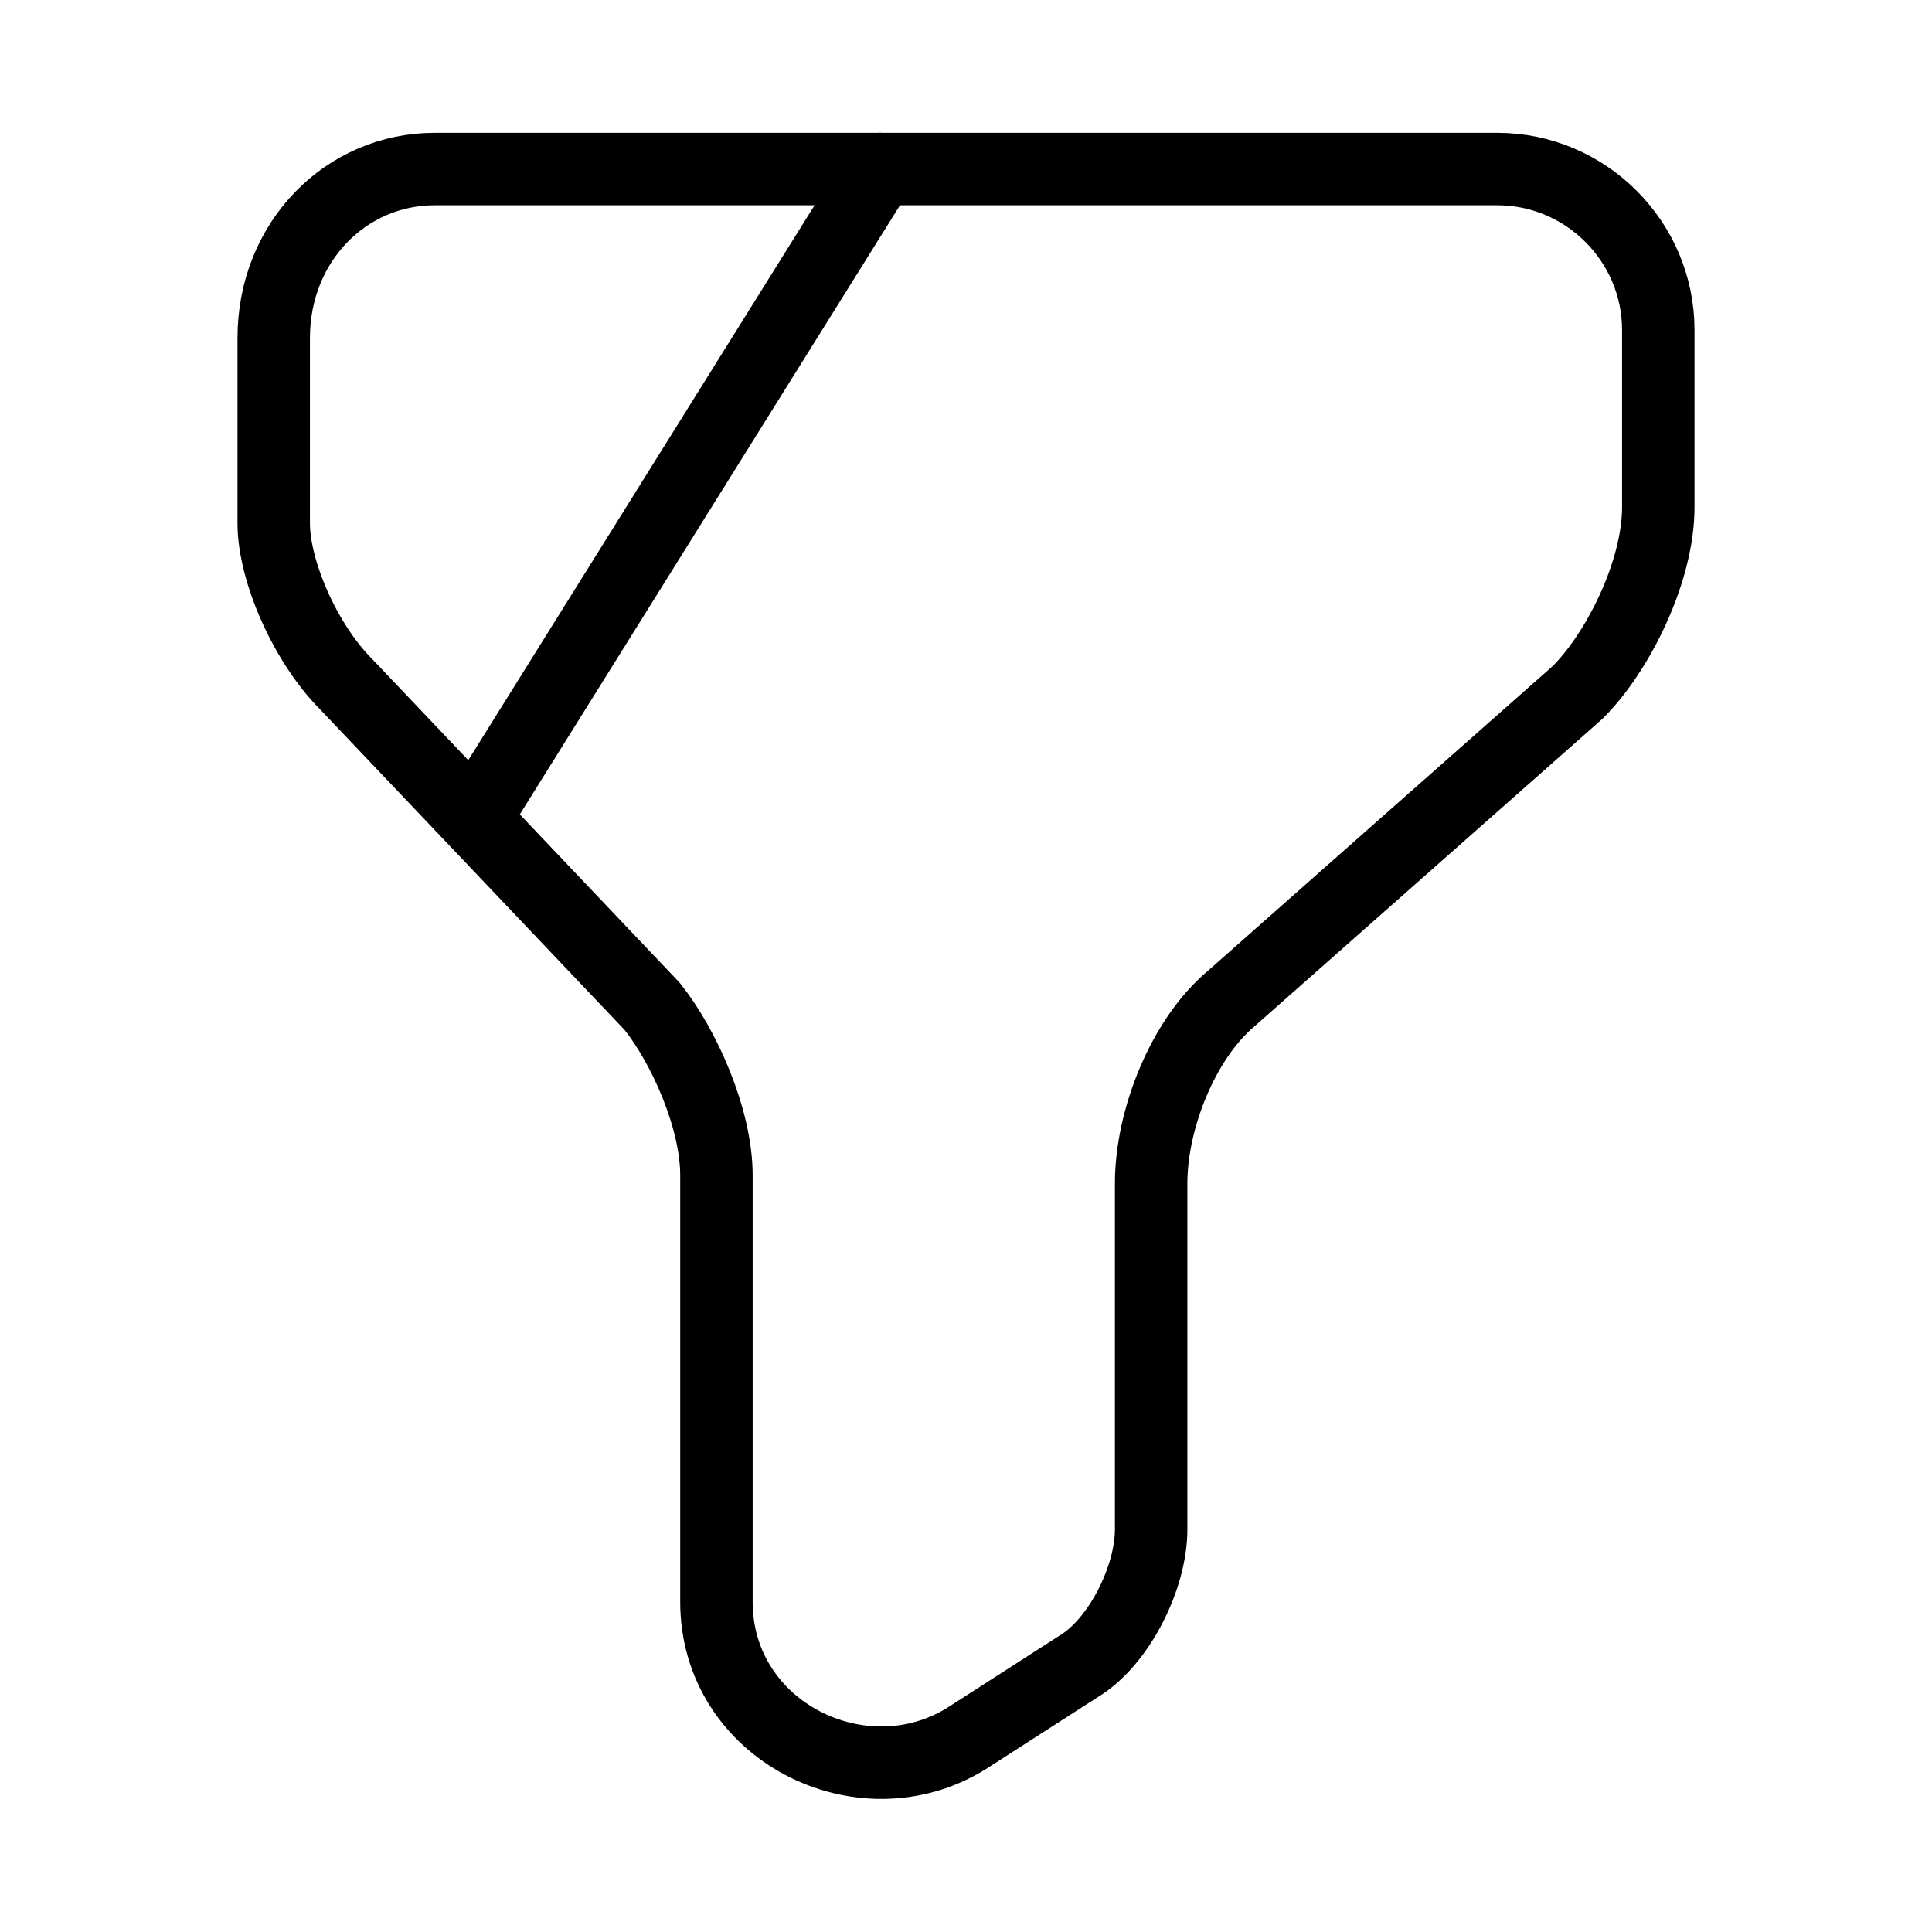
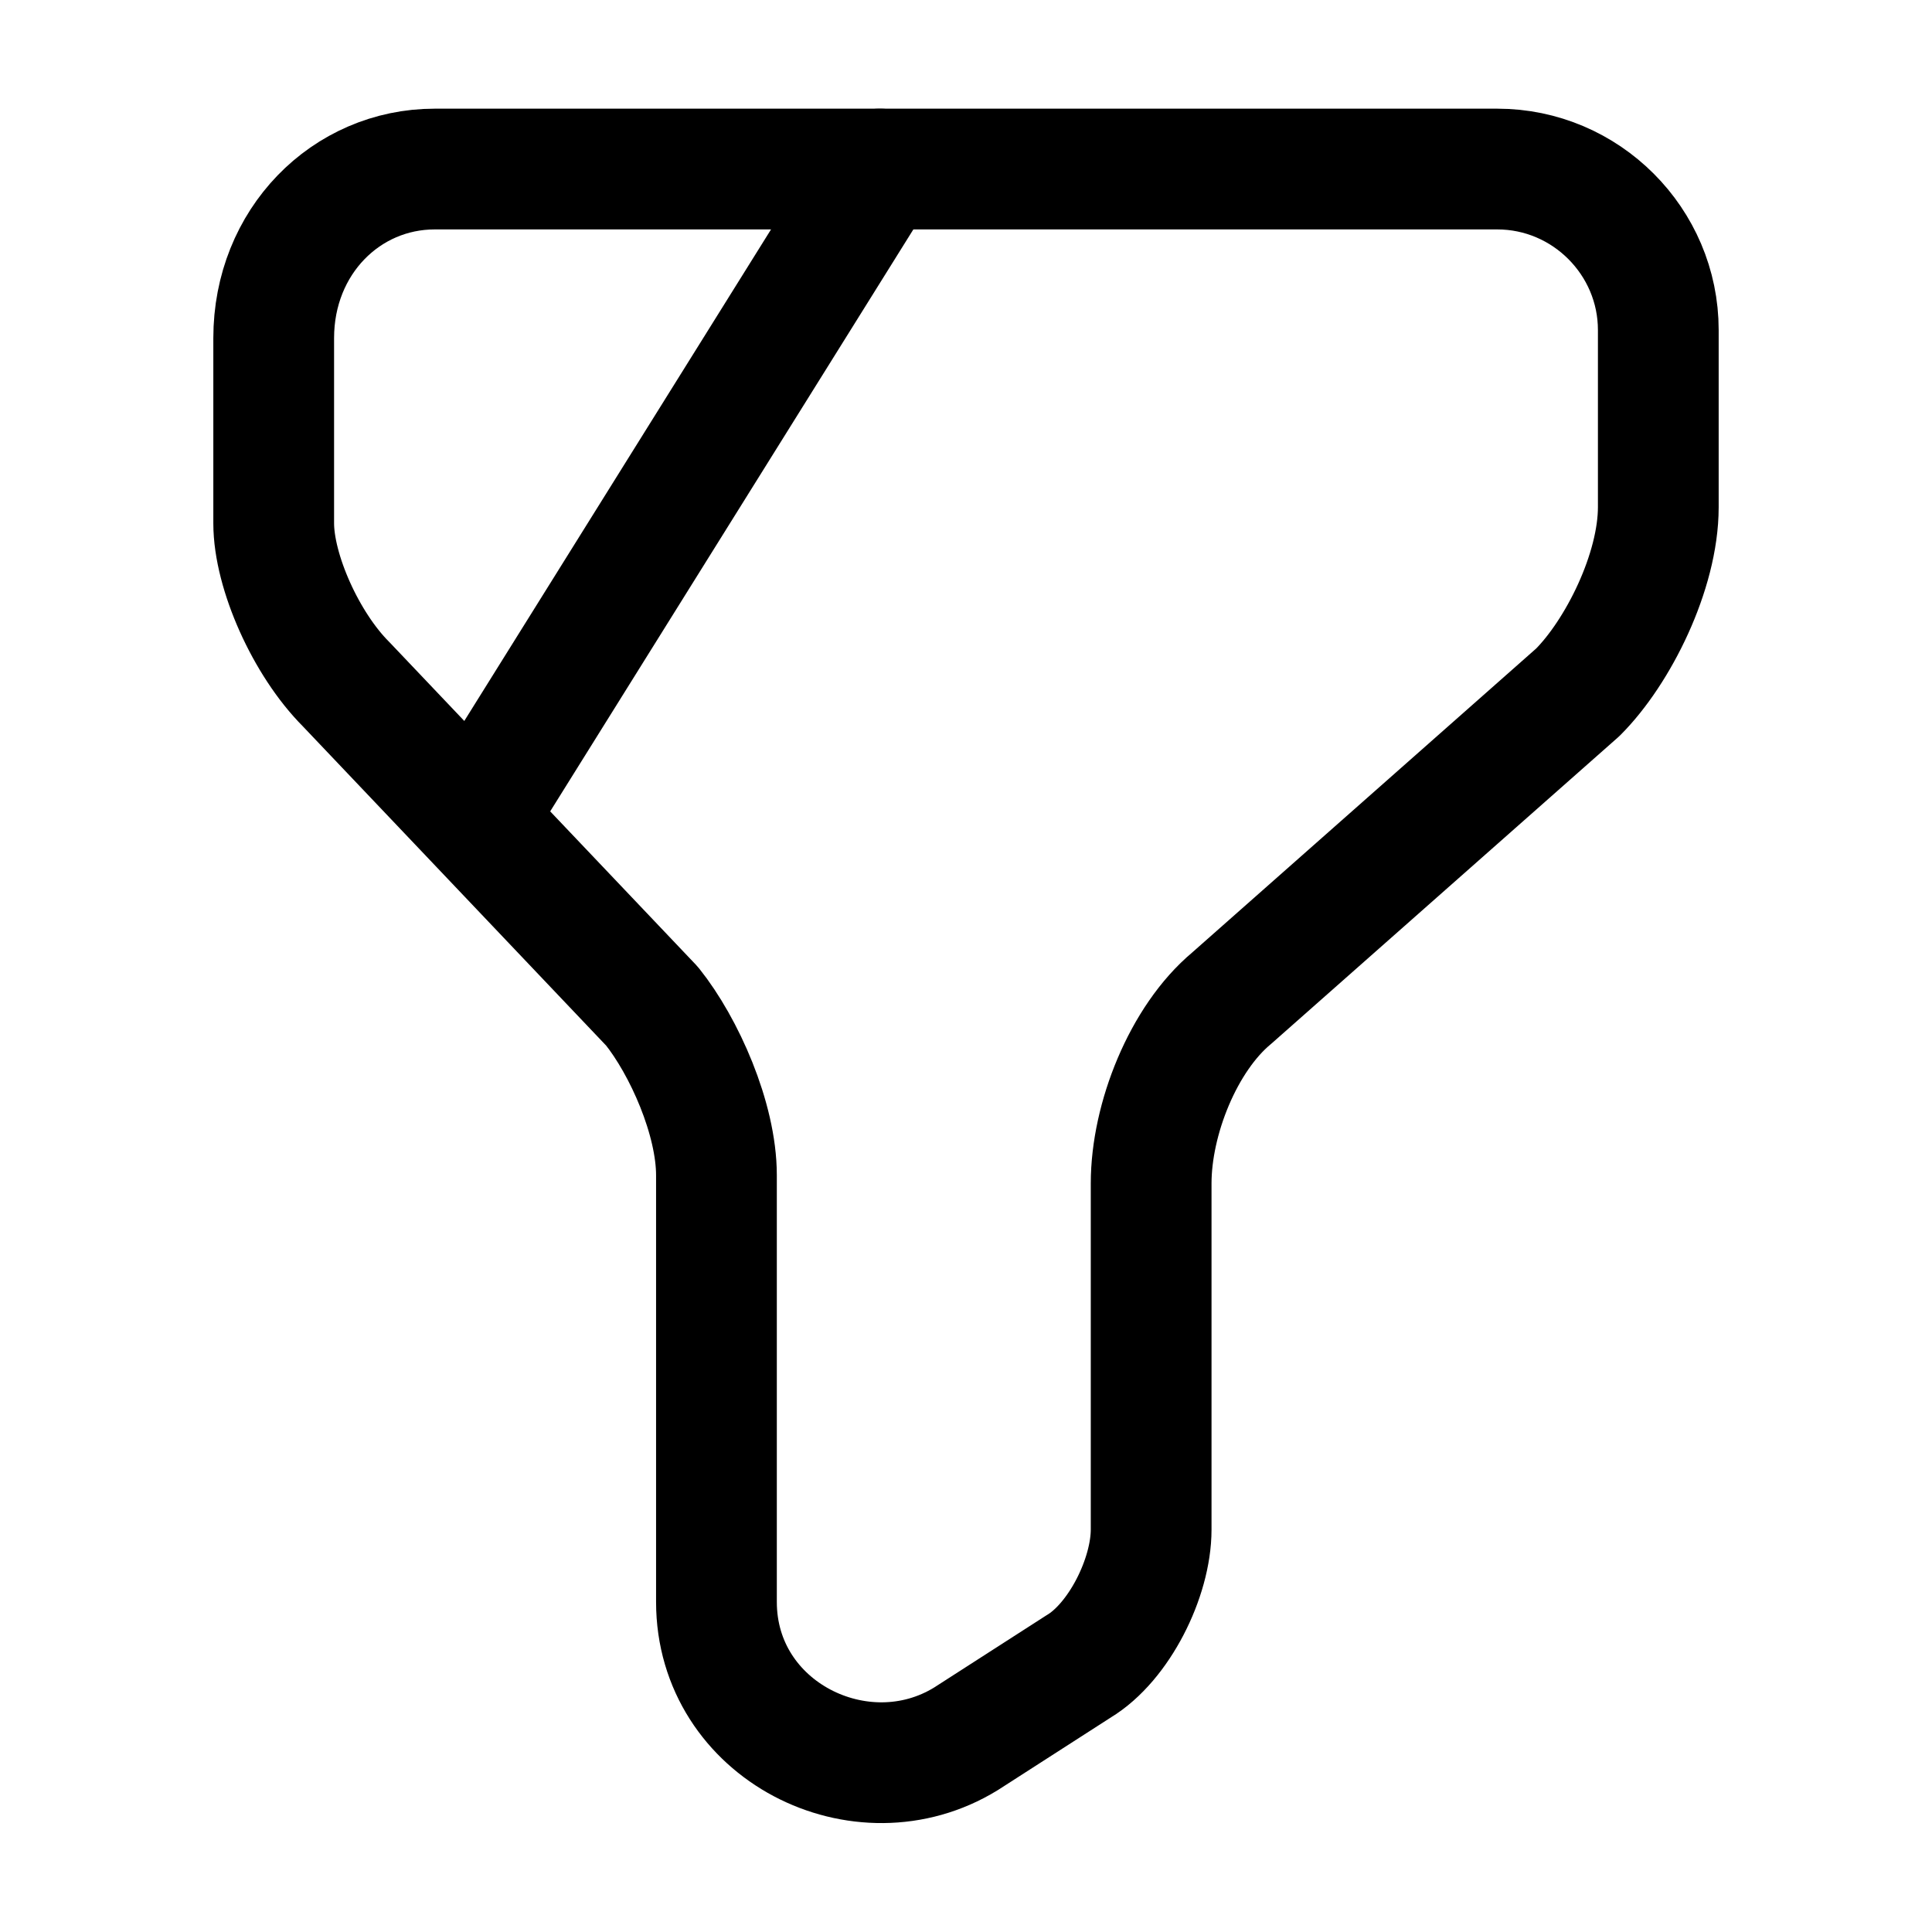
- <svg xmlns="http://www.w3.org/2000/svg" width="20" height="20" viewBox="0 0 40 40" fill="none">
-   <path d="M9 3.5H31C32.833 3.5 34.333 5 34.333 6.833V10.5C34.333 11.833 33.5 13.5 32.666 14.333L25.5 20.666C24.5 21.5 23.833 23.166 23.833 24.5V31.666C23.833 32.666 23.166 34 22.333 34.5L20 36C17.833 37.333 14.833 35.833 14.833 33.166V24.333C14.833 23.166 14.166 21.666 13.5 20.833L7.167 14.166C6.333 13.333 5.667 11.833 5.667 10.833V7C5.667 5 7.167 3.5 9 3.5Z" stroke="currentColor" stroke-width="1.5" stroke-miterlimit="10" stroke-linecap="round" stroke-linejoin="round" />
-   <path d="M18.217 3.5L10 16.666" stroke="currentColor" stroke-width="1.5" stroke-miterlimit="10" stroke-linecap="round" stroke-linejoin="round" />
+ <svg xmlns="http://www.w3.org/2000/svg" width="20" height="20" viewBox="0 0 24 24" fill="none">
+   <path d="M5.4 2.1H18.6C19.7 2.1 20.6 3 20.6 4.1V6.3C20.6 7.1 20.1 8.1 19.6 8.6L15.3 12.4C14.7 12.9 14.3 13.9 14.3 14.7V19C14.3 19.6 13.9 20.4 13.4 20.7L12 21.6C10.7 22.4 8.9 21.5 8.9 19.9V14.6C8.9 13.9 8.5 13 8.1 12.5L4.3 8.5C3.8 8 3.4 7.1 3.4 6.5V4.2C3.4 3 4.3 2.1 5.4 2.1Z" stroke="currentColor" stroke-width="1.5" stroke-miterlimit="10" stroke-linecap="round" stroke-linejoin="round" />
+   <path d="M10.93 2.1L6 10" stroke="currentColor" stroke-width="1.5" stroke-miterlimit="10" stroke-linecap="round" stroke-linejoin="round" />
</svg>
